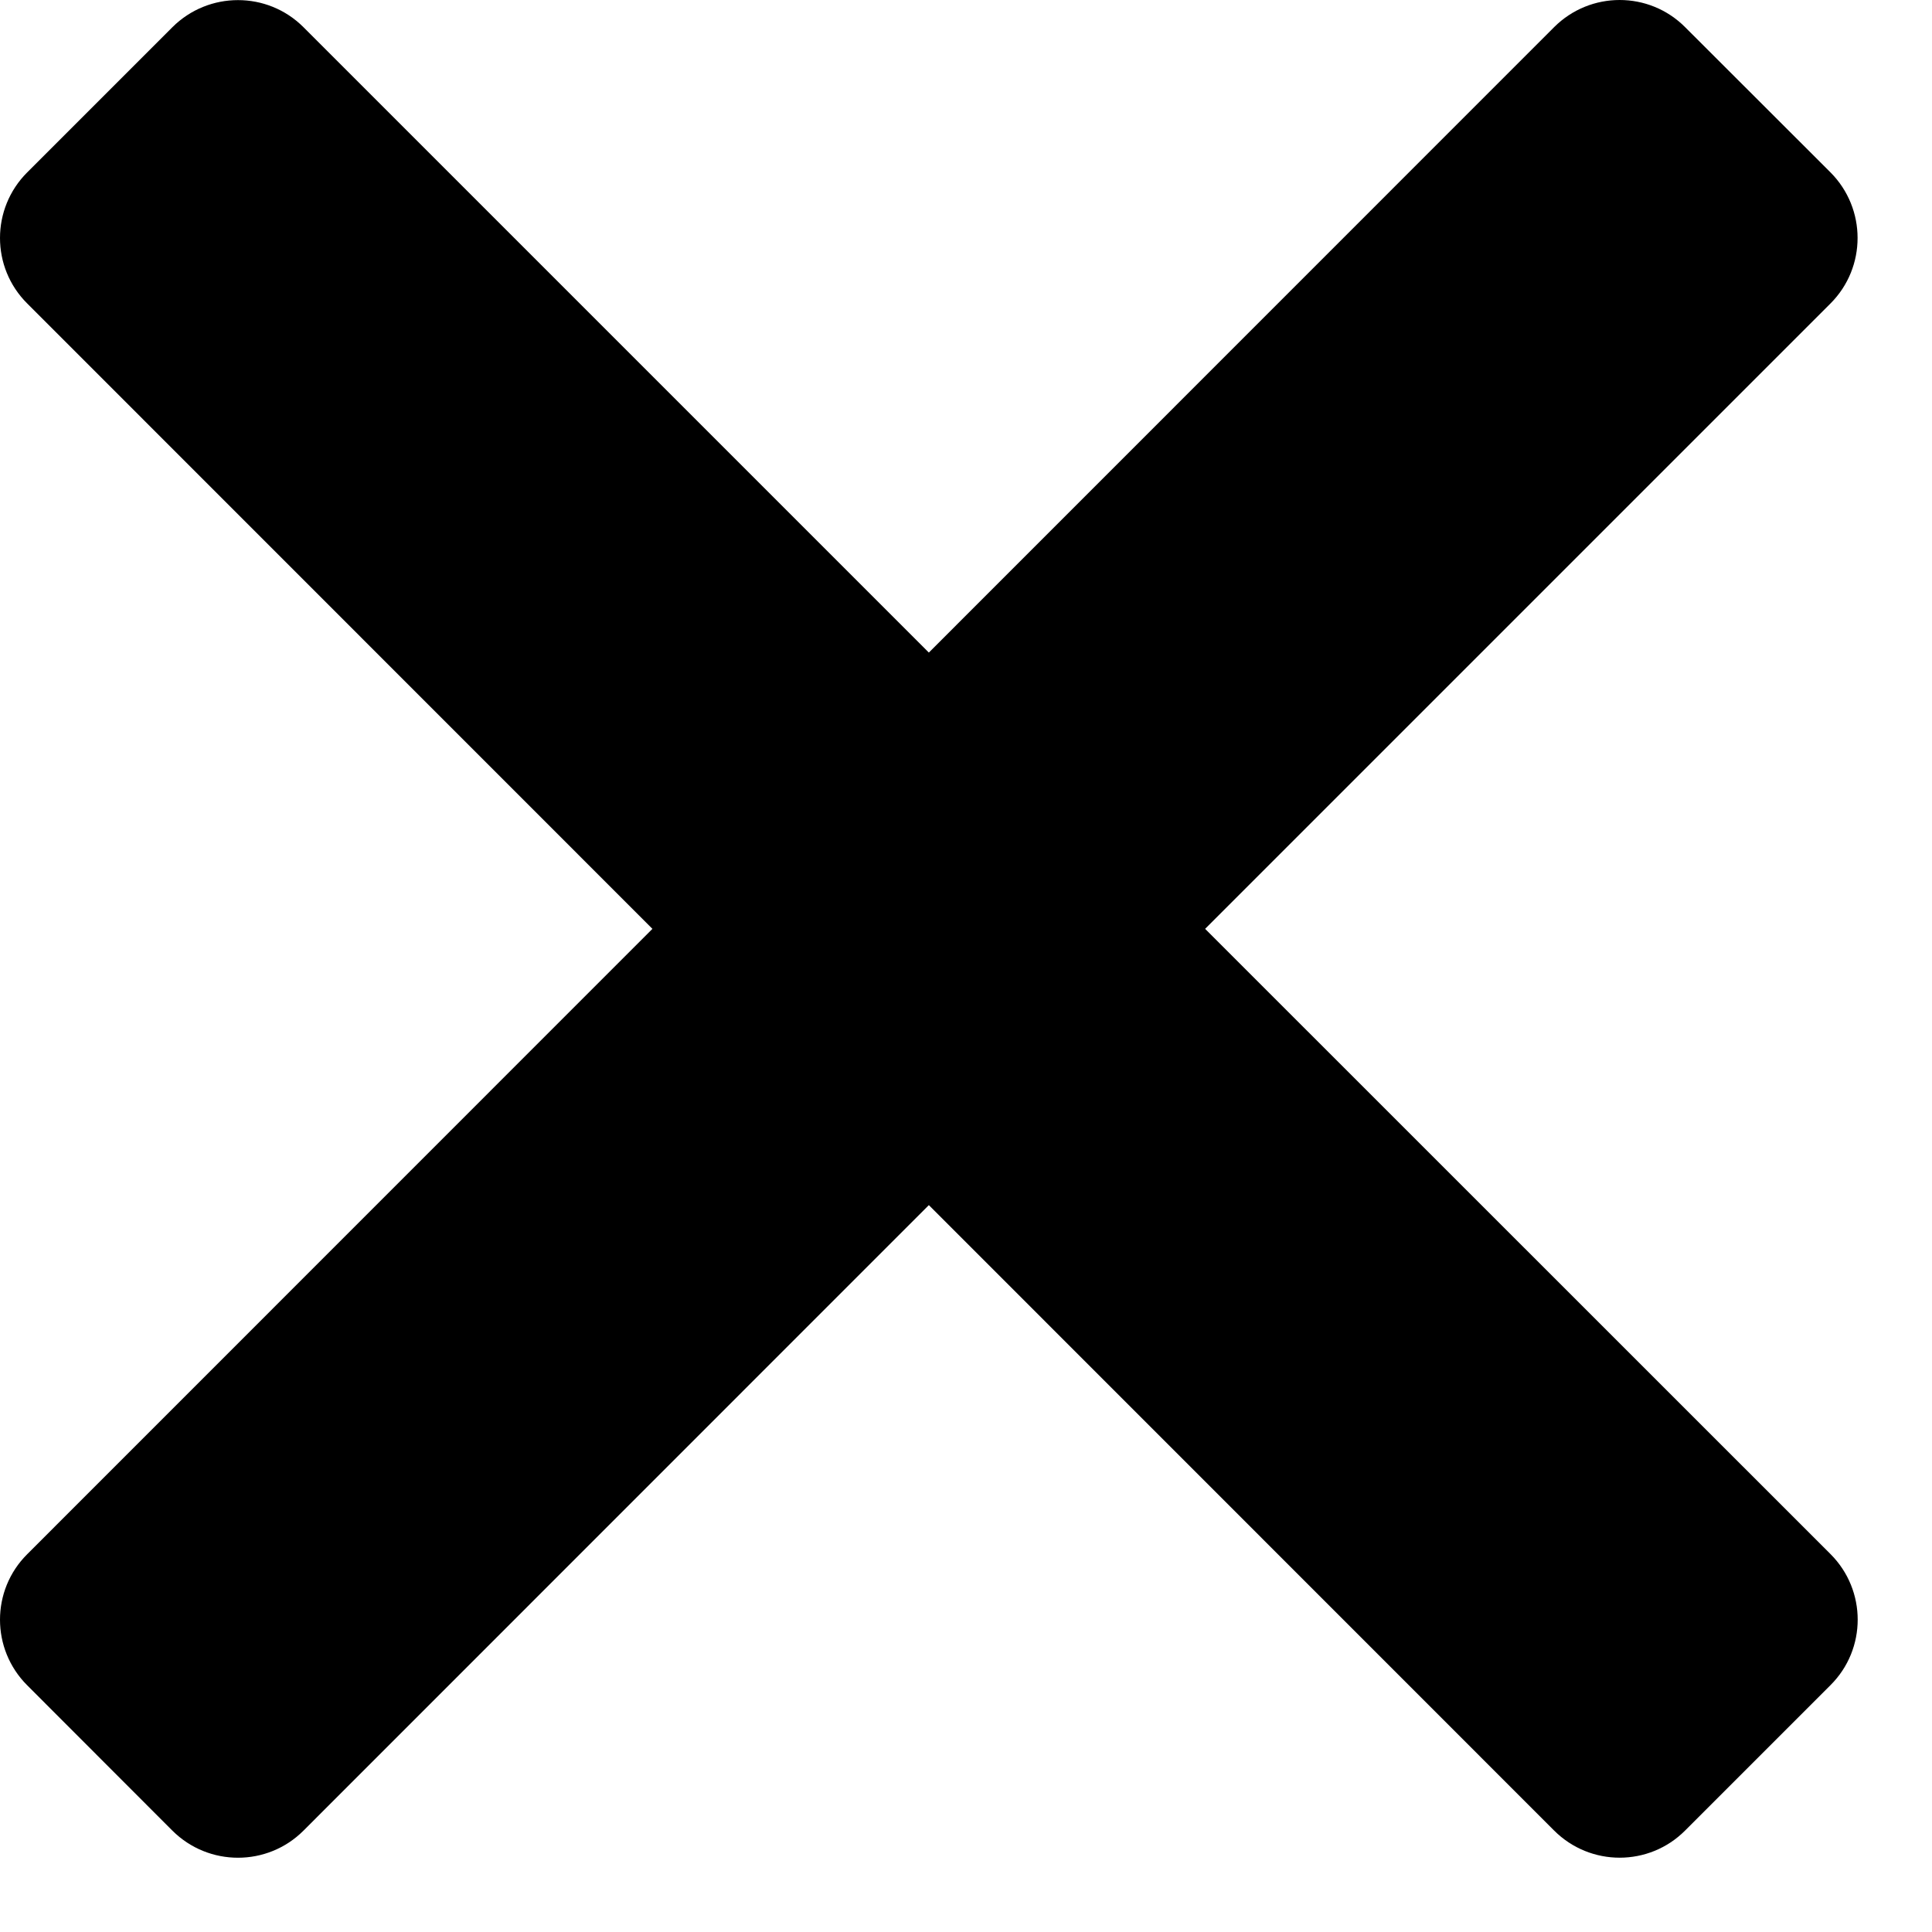
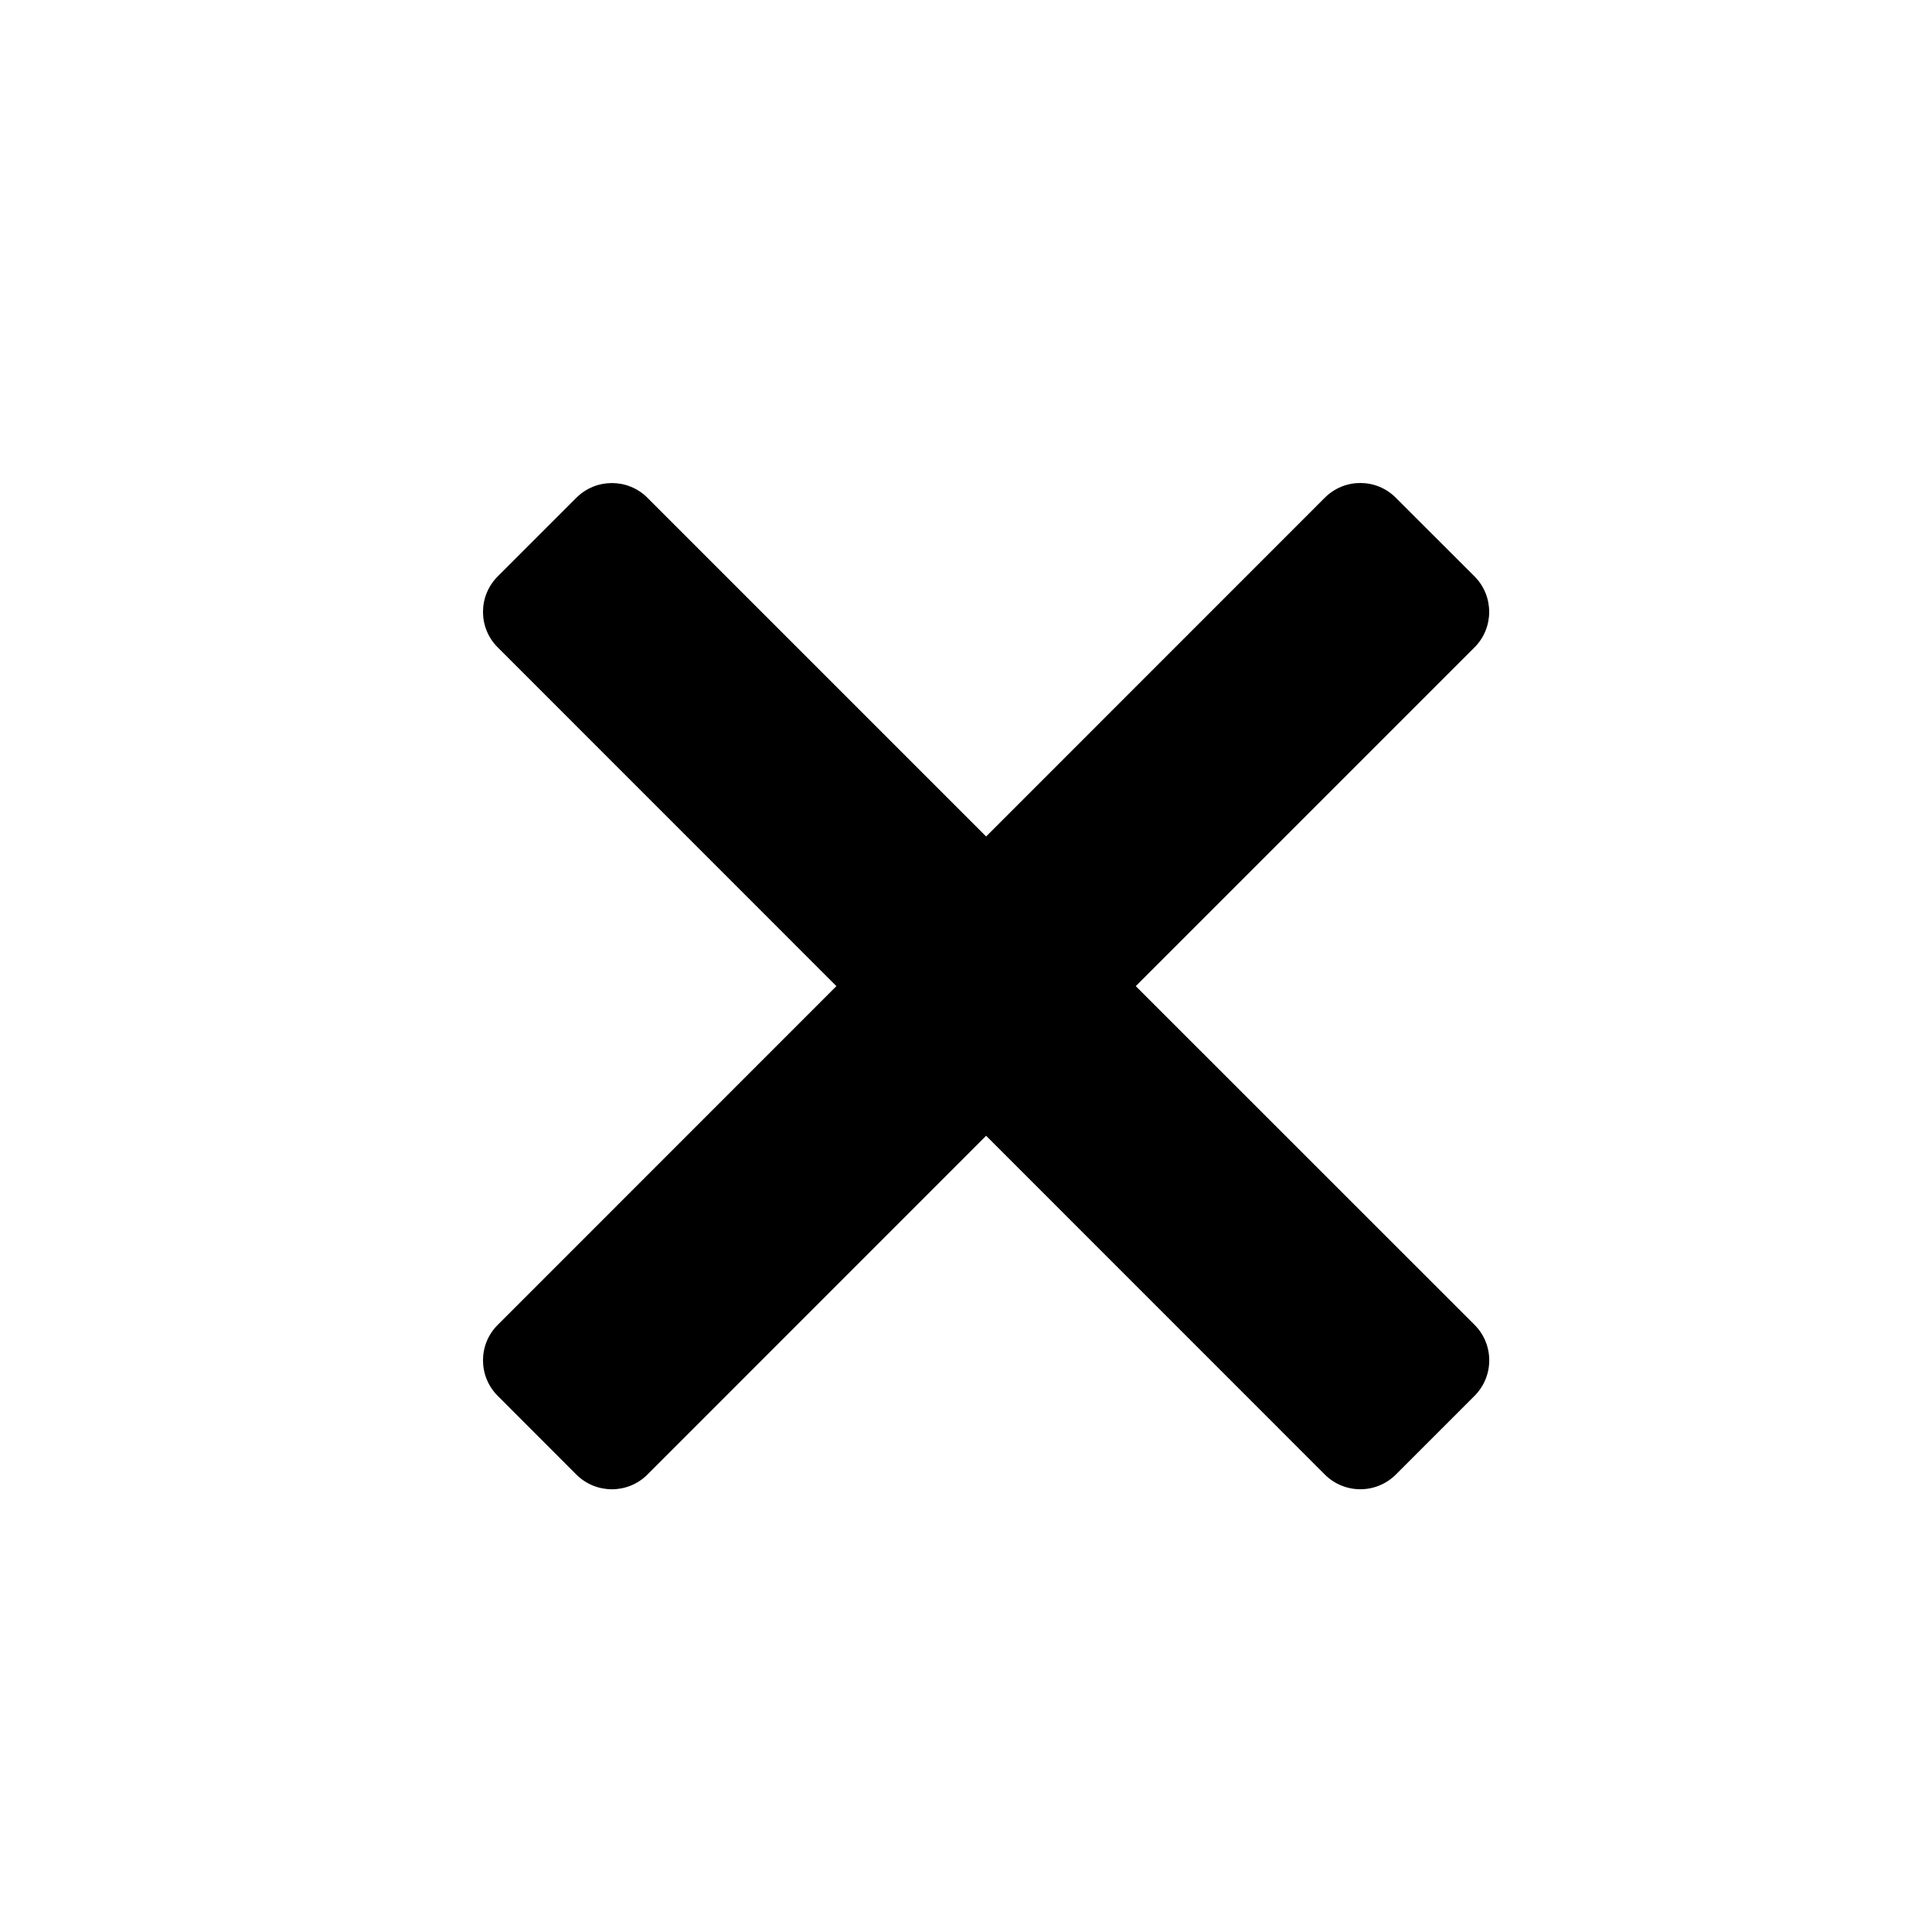
- <svg xmlns="http://www.w3.org/2000/svg" width="13" height="13" viewBox="0 0 13 13" fill="none">
-   <path fill-rule="evenodd" clip-rule="evenodd" d="M2.042 12.318L6.25 8.109L10.457 12.317C10.701 12.561 11.096 12.561 11.339 12.317L12.317 11.339C12.561 11.096 12.561 10.701 12.317 10.457L8.109 6.25L12.317 2.042C12.56 1.799 12.56 1.404 12.317 1.16L11.339 0.183C11.096 -0.061 10.701 -0.061 10.457 0.183L6.25 4.391L2.042 0.183C1.799 -0.06 1.404 -0.06 1.16 0.183L0.183 1.16C-0.061 1.404 -0.061 1.799 0.183 2.042L4.39 6.25L0.183 10.458C-0.061 10.701 -0.061 11.096 0.183 11.34L1.16 12.318C1.404 12.561 1.799 12.561 2.042 12.318Z" fill="currentColor" />
+ <svg xmlns="http://www.w3.org/2000/svg" width="24" height="24" viewBox="0 0 24 24" fill="none">
+   <path fill-rule="evenodd" clip-rule="evenodd" d="M8.042 18.318L12.25 14.109L16.457 18.317C16.701 18.561 17.096 18.561 17.34 18.317L18.317 17.34C18.561 17.096 18.561 16.701 18.317 16.457L14.109 12.25L18.317 8.042C18.56 7.799 18.56 7.404 18.317 7.16L17.339 6.183C17.096 5.939 16.701 5.939 16.457 6.183L12.25 10.391L8.042 6.183C7.799 5.94 7.404 5.94 7.16 6.183L6.183 7.16C5.939 7.404 5.939 7.799 6.183 8.042L10.39 12.25L6.183 16.458C5.939 16.701 5.939 17.096 6.183 17.34L7.16 18.318C7.404 18.561 7.799 18.561 8.042 18.318Z" fill="currentColor" />
</svg>
